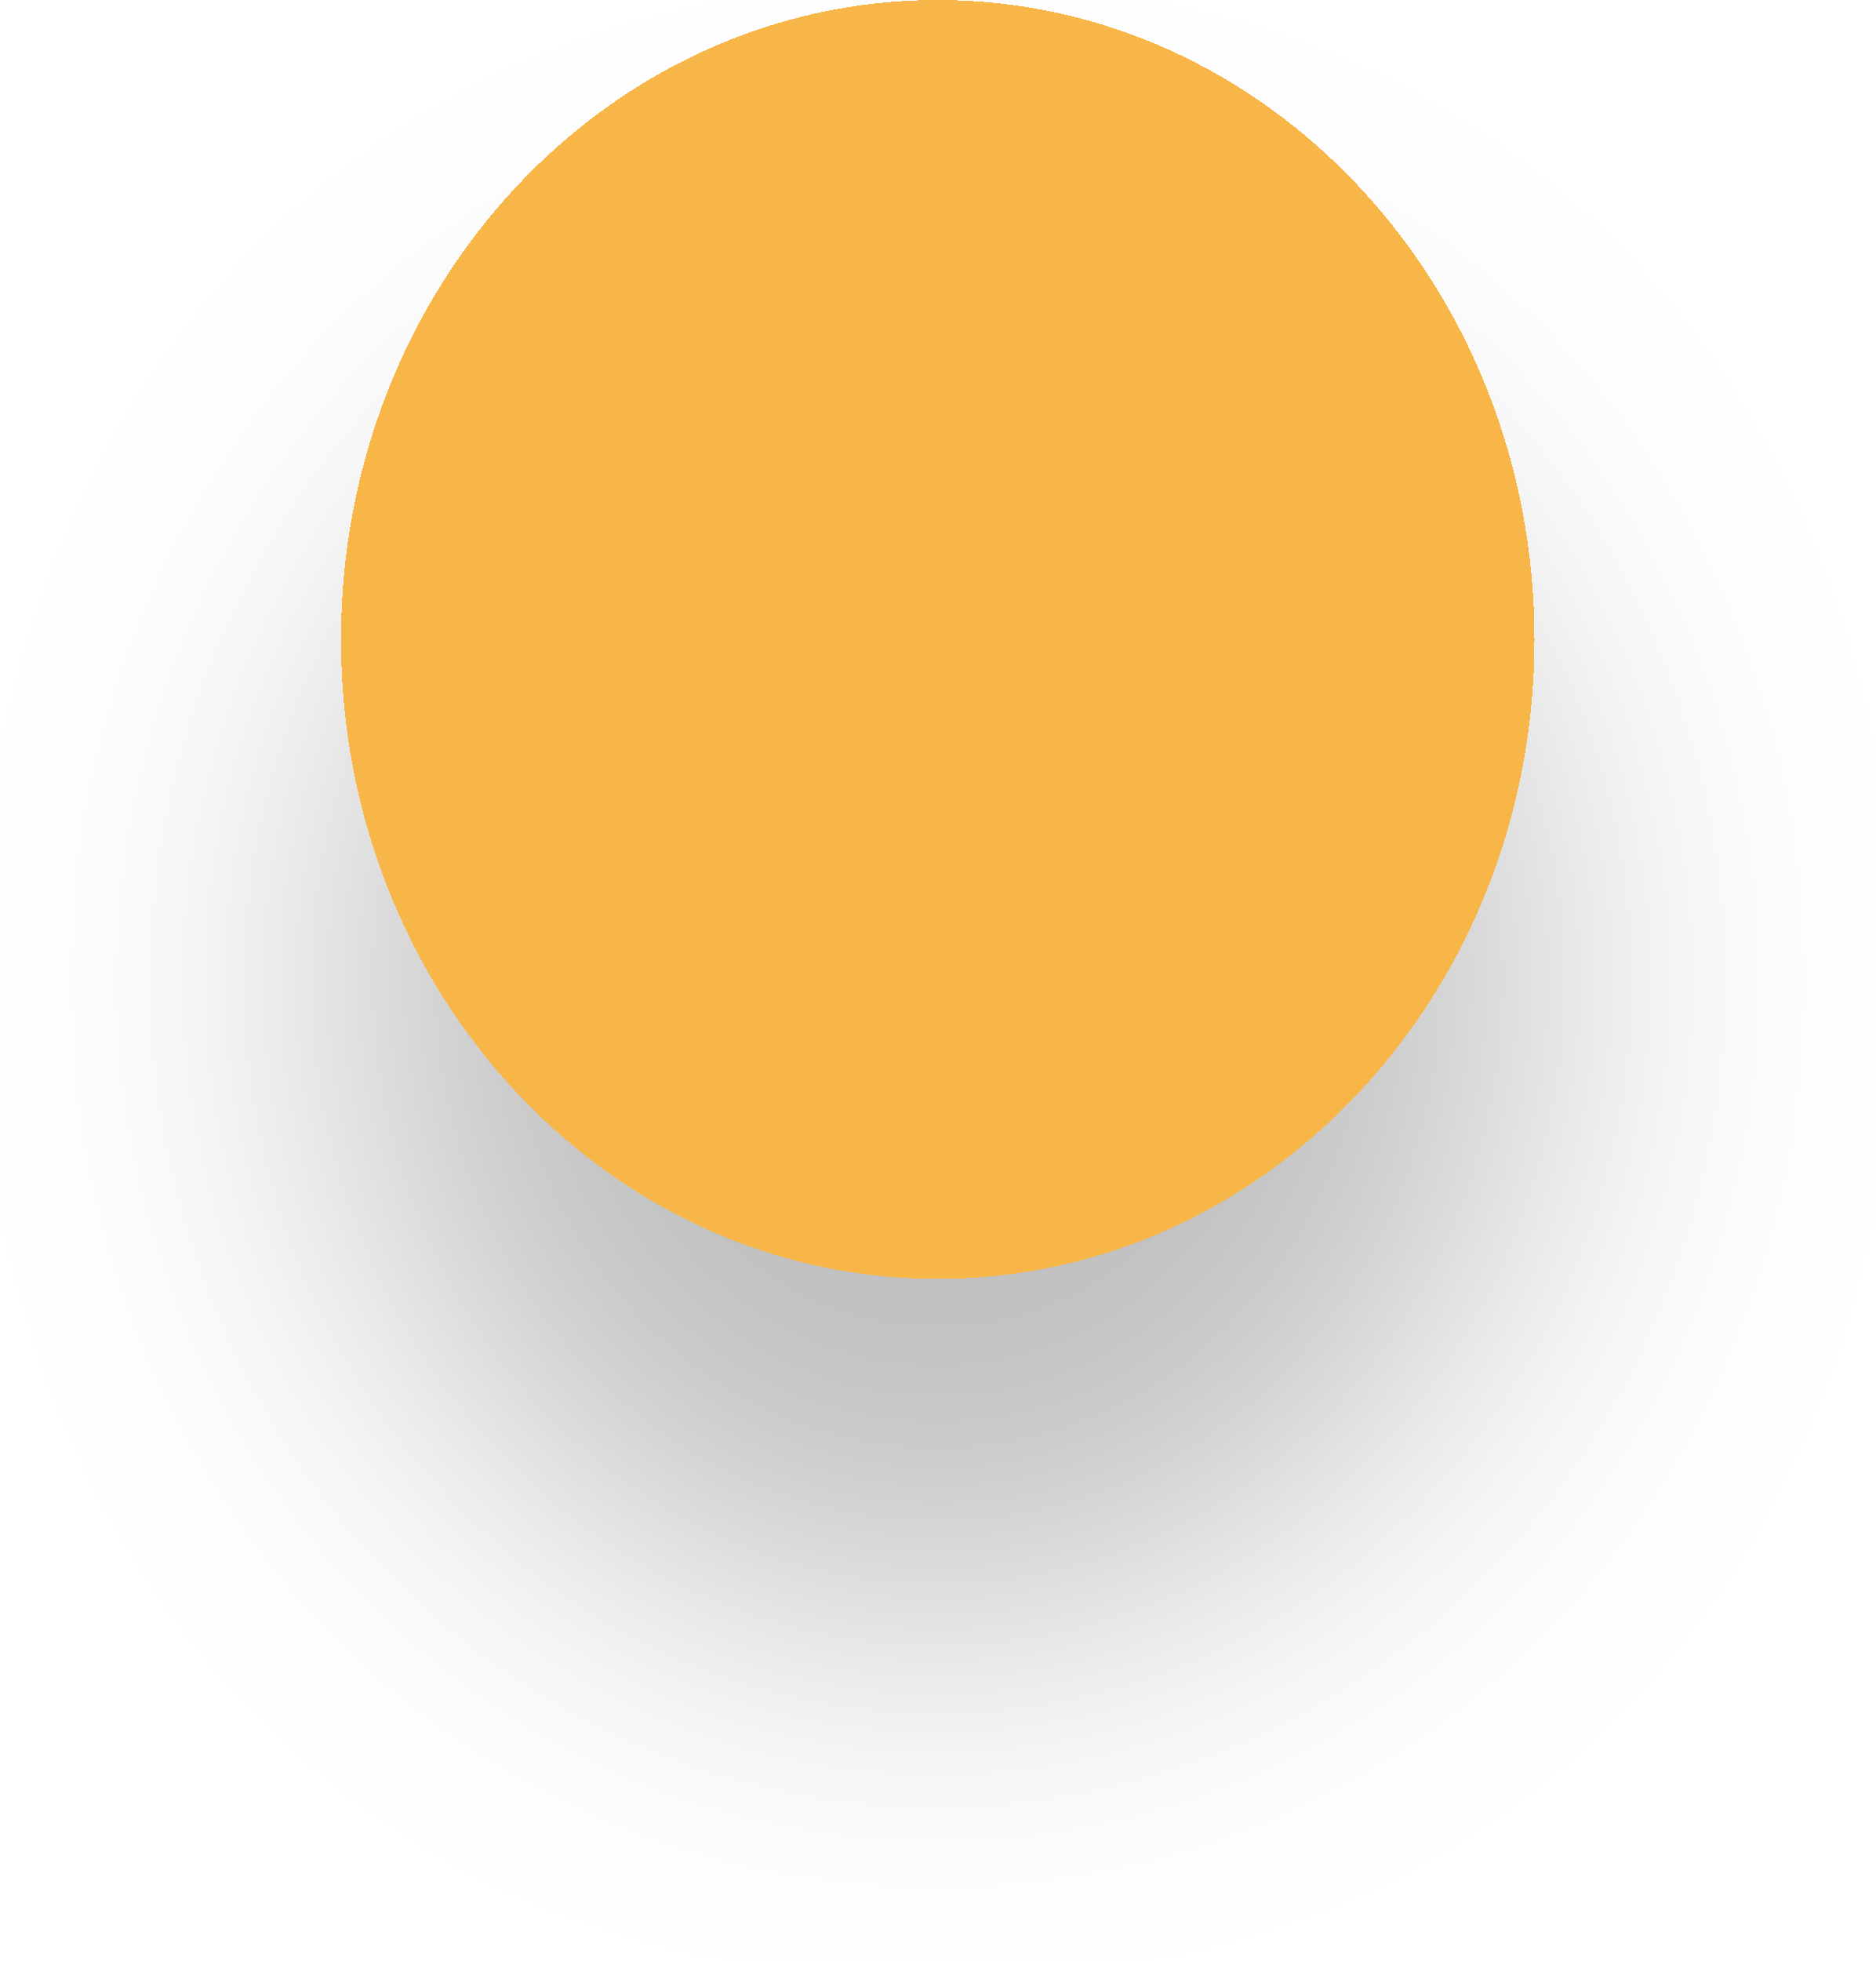
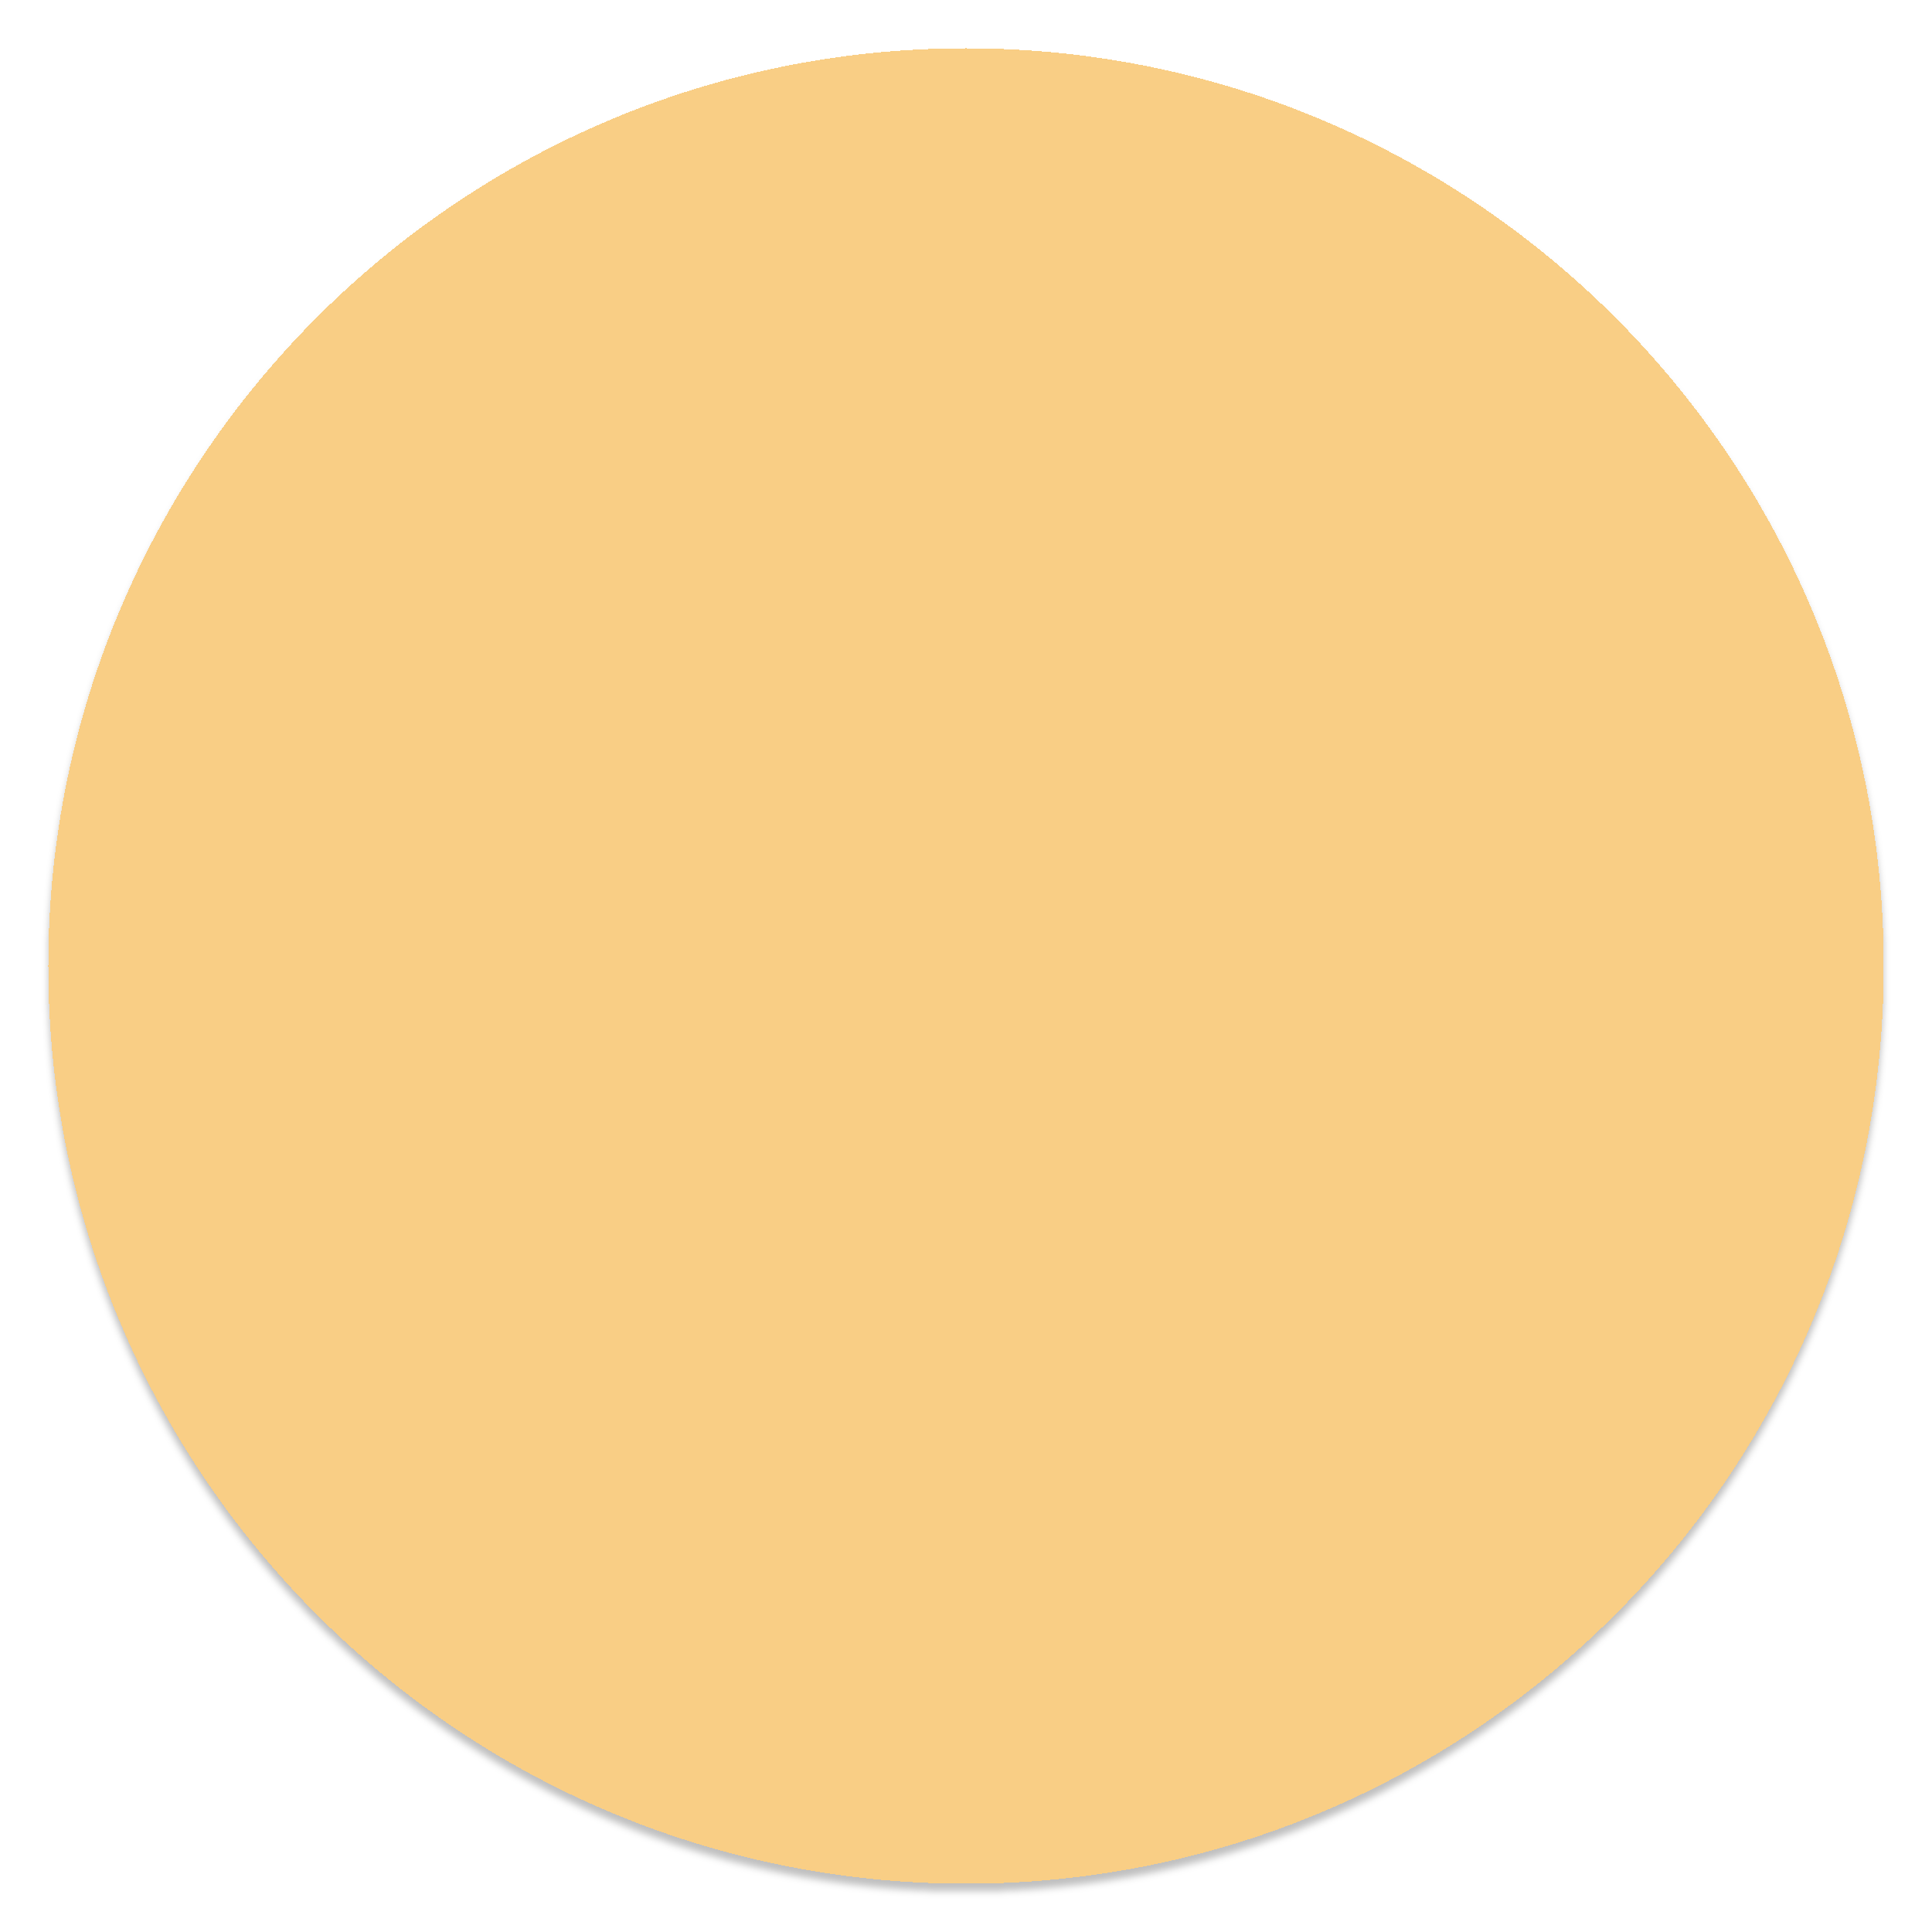
- <svg xmlns="http://www.w3.org/2000/svg" width="22" height="23" viewBox="0 0 22 23" fill="none">
-   <g id="circle_main" filter="url(#filter0_d_18_26)">
-     <ellipse cx="11" cy="7.5" rx="7" ry="7.5" fill="#F59E0C" fill-opacity="0.75" shape-rendering="crispEdges" />
+ <svg xmlns="http://www.w3.org/2000/svg" width="1000" height="1000" viewBox="0 0 1000 1000" fill="none">
+   <g id="shape">
+     <g id="circle_main" filter="url(#filter0_d_9_2)">
+       <circle cx="500" cy="500" r="475" fill="#F59E0C" fill-opacity="0.5" shape-rendering="crispEdges" />
+     </g>
  </g>
  <defs>
-     <filter id="filter0_d_18_26" x="0" y="0" width="22" height="23" filterUnits="userSpaceOnUse" color-interpolation-filters="sRGB">
+     <filter id="filter0_d_9_2" x="21" y="25" width="958" height="958" filterUnits="userSpaceOnUse" color-interpolation-filters="sRGB">
      <feFlood flood-opacity="0" result="BackgroundImageFix" />
      <feColorMatrix in="SourceAlpha" type="matrix" values="0 0 0 0 0 0 0 0 0 0 0 0 0 0 0 0 0 0 127 0" result="hardAlpha" />
      <feOffset dy="4" />
      <feGaussianBlur stdDeviation="2" />
      <feComposite in2="hardAlpha" operator="out" />
      <feColorMatrix type="matrix" values="0 0 0 0 0 0 0 0 0 0 0 0 0 0 0 0 0 0 0.25 0" />
-       <feBlend mode="normal" in2="BackgroundImageFix" result="effect1_dropShadow_18_26" />
-       <feBlend mode="normal" in="SourceGraphic" in2="effect1_dropShadow_18_26" result="shape" />
+       <feBlend mode="normal" in2="BackgroundImageFix" result="effect1_dropShadow_9_2" />
+       <feBlend mode="normal" in="SourceGraphic" in2="effect1_dropShadow_9_2" result="shape" />
    </filter>
  </defs>
</svg>
